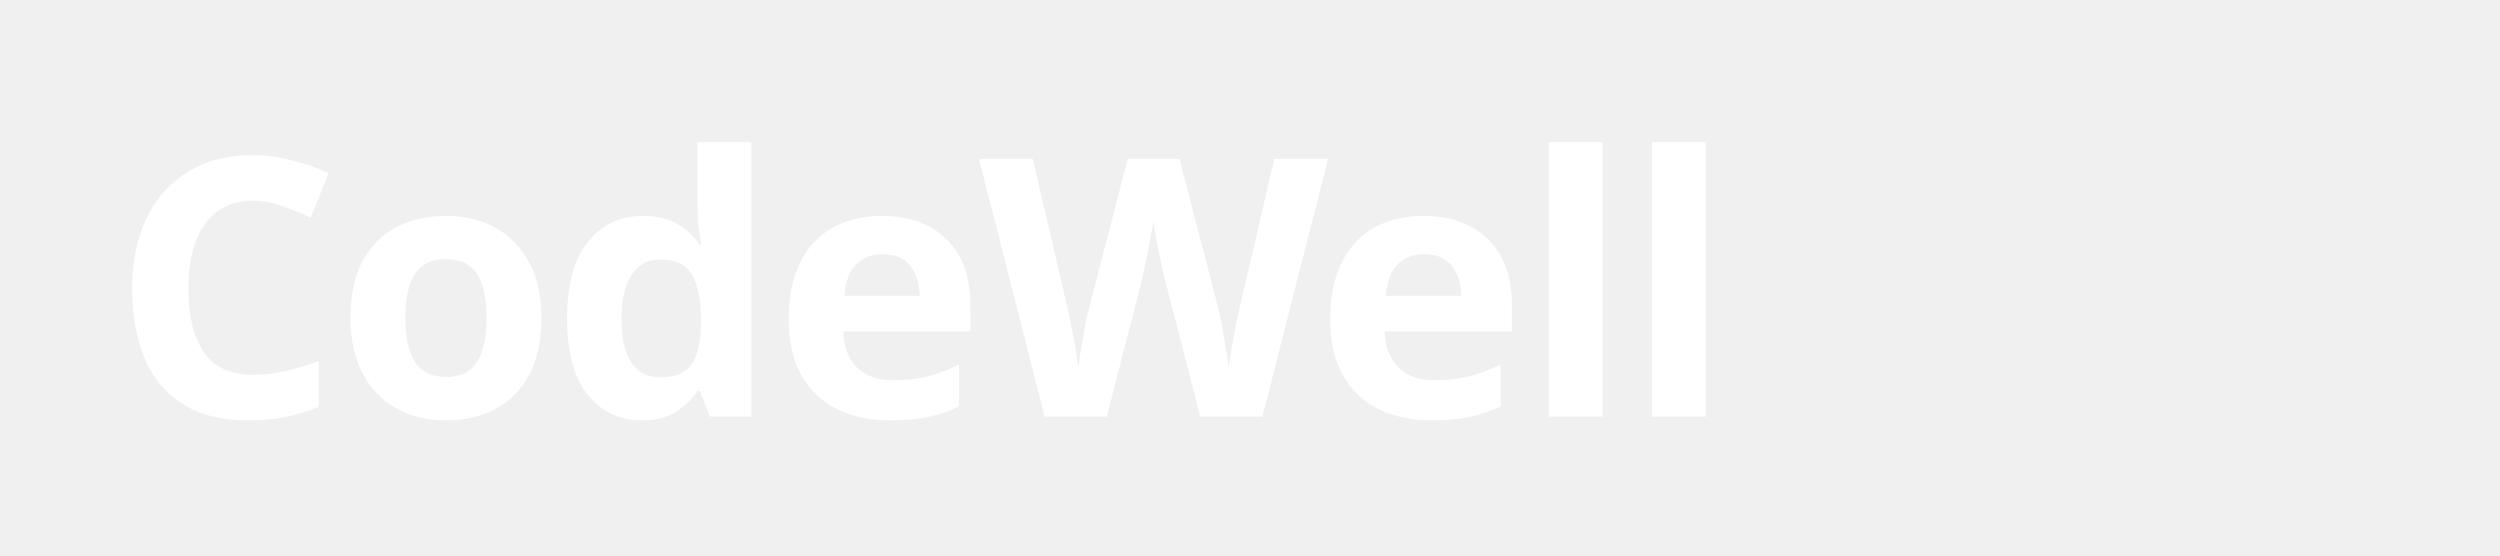
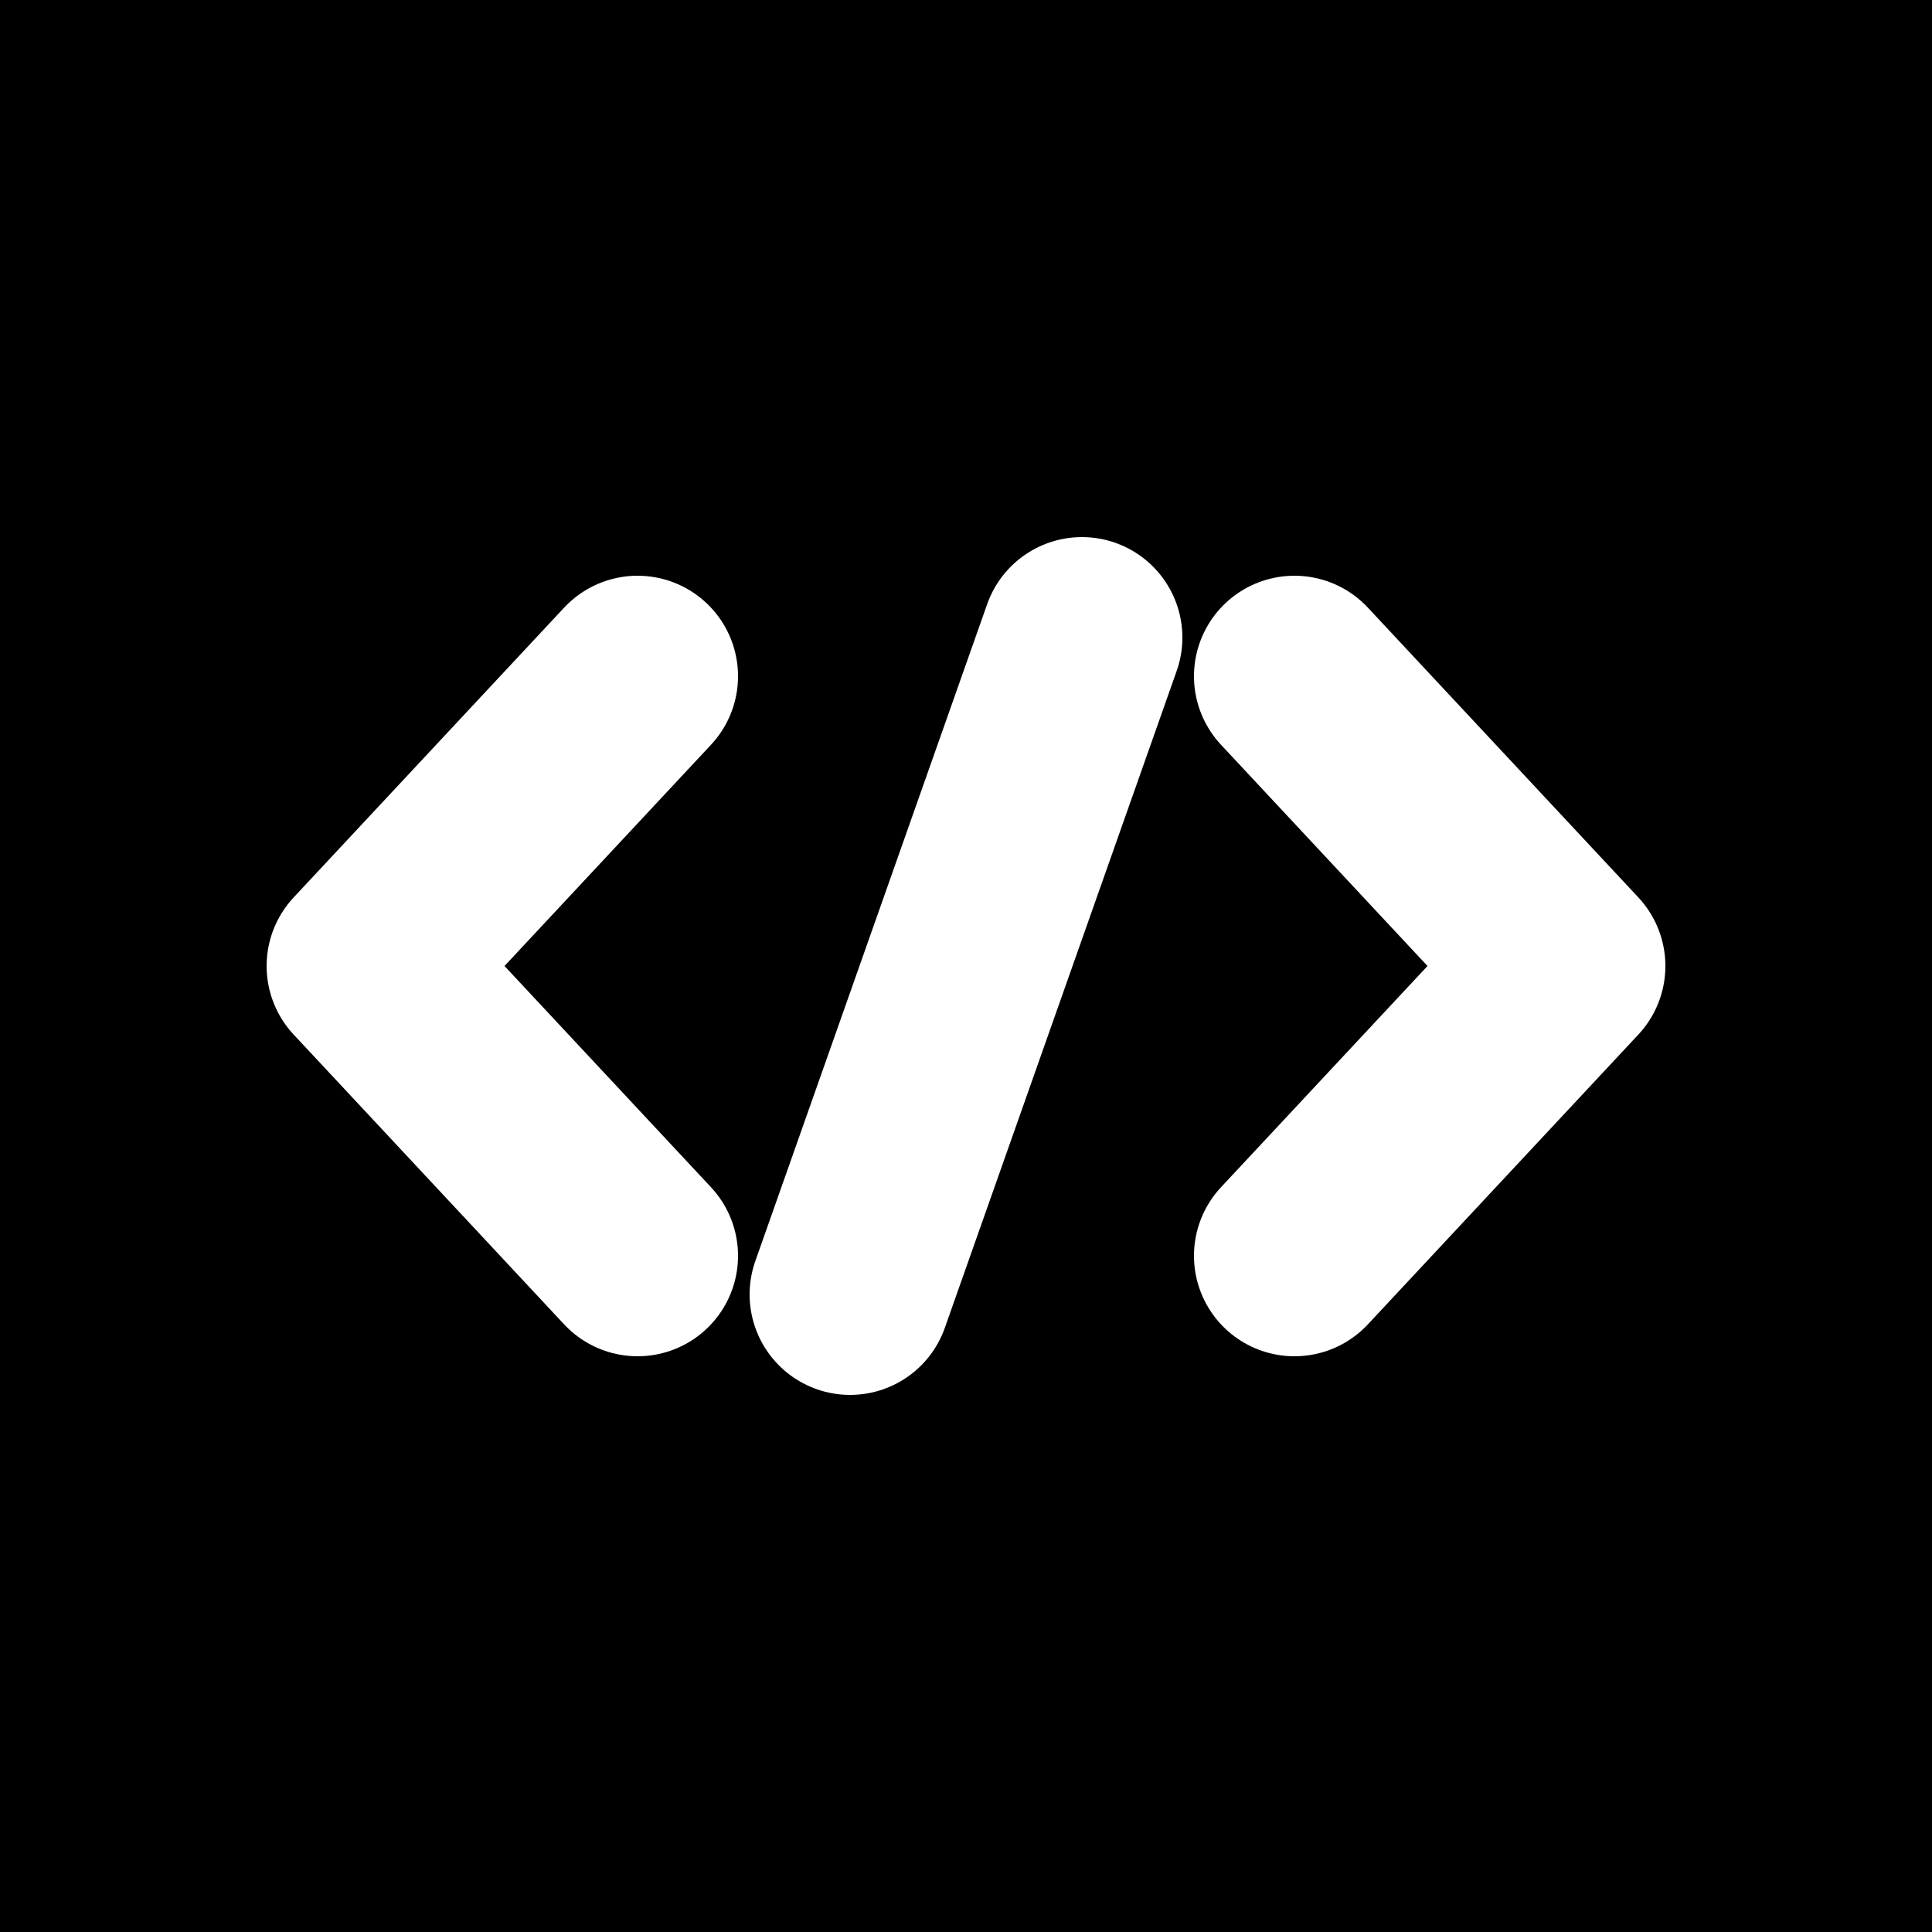
- <svg xmlns="http://www.w3.org/2000/svg" viewBox="0 0 180 40" fill="none">
-   <text x="8" y="30" font-family="'Space Grotesk', system-ui, sans-serif" font-size="26" font-weight="700" fill="#ffffff" letter-spacing="-0.5">CodeWell</text>
+ <svg xmlns="http://www.w3.org/2000/svg" viewBox="0 0 500 500">
+   <rect width="500" height="500" rx="0" fill="#000000" />
+   <polyline points="165,175  95,250  165,325" fill="none" stroke="white" stroke-width="52" stroke-linecap="round" stroke-linejoin="round" />
+   <line x1="220" y1="335" x2="280" y2="165" stroke="white" stroke-width="52" stroke-linecap="round" />
+   <polyline points="335,175  405,250  335,325" fill="none" stroke="white" stroke-width="52" stroke-linecap="round" stroke-linejoin="round" />
</svg>
